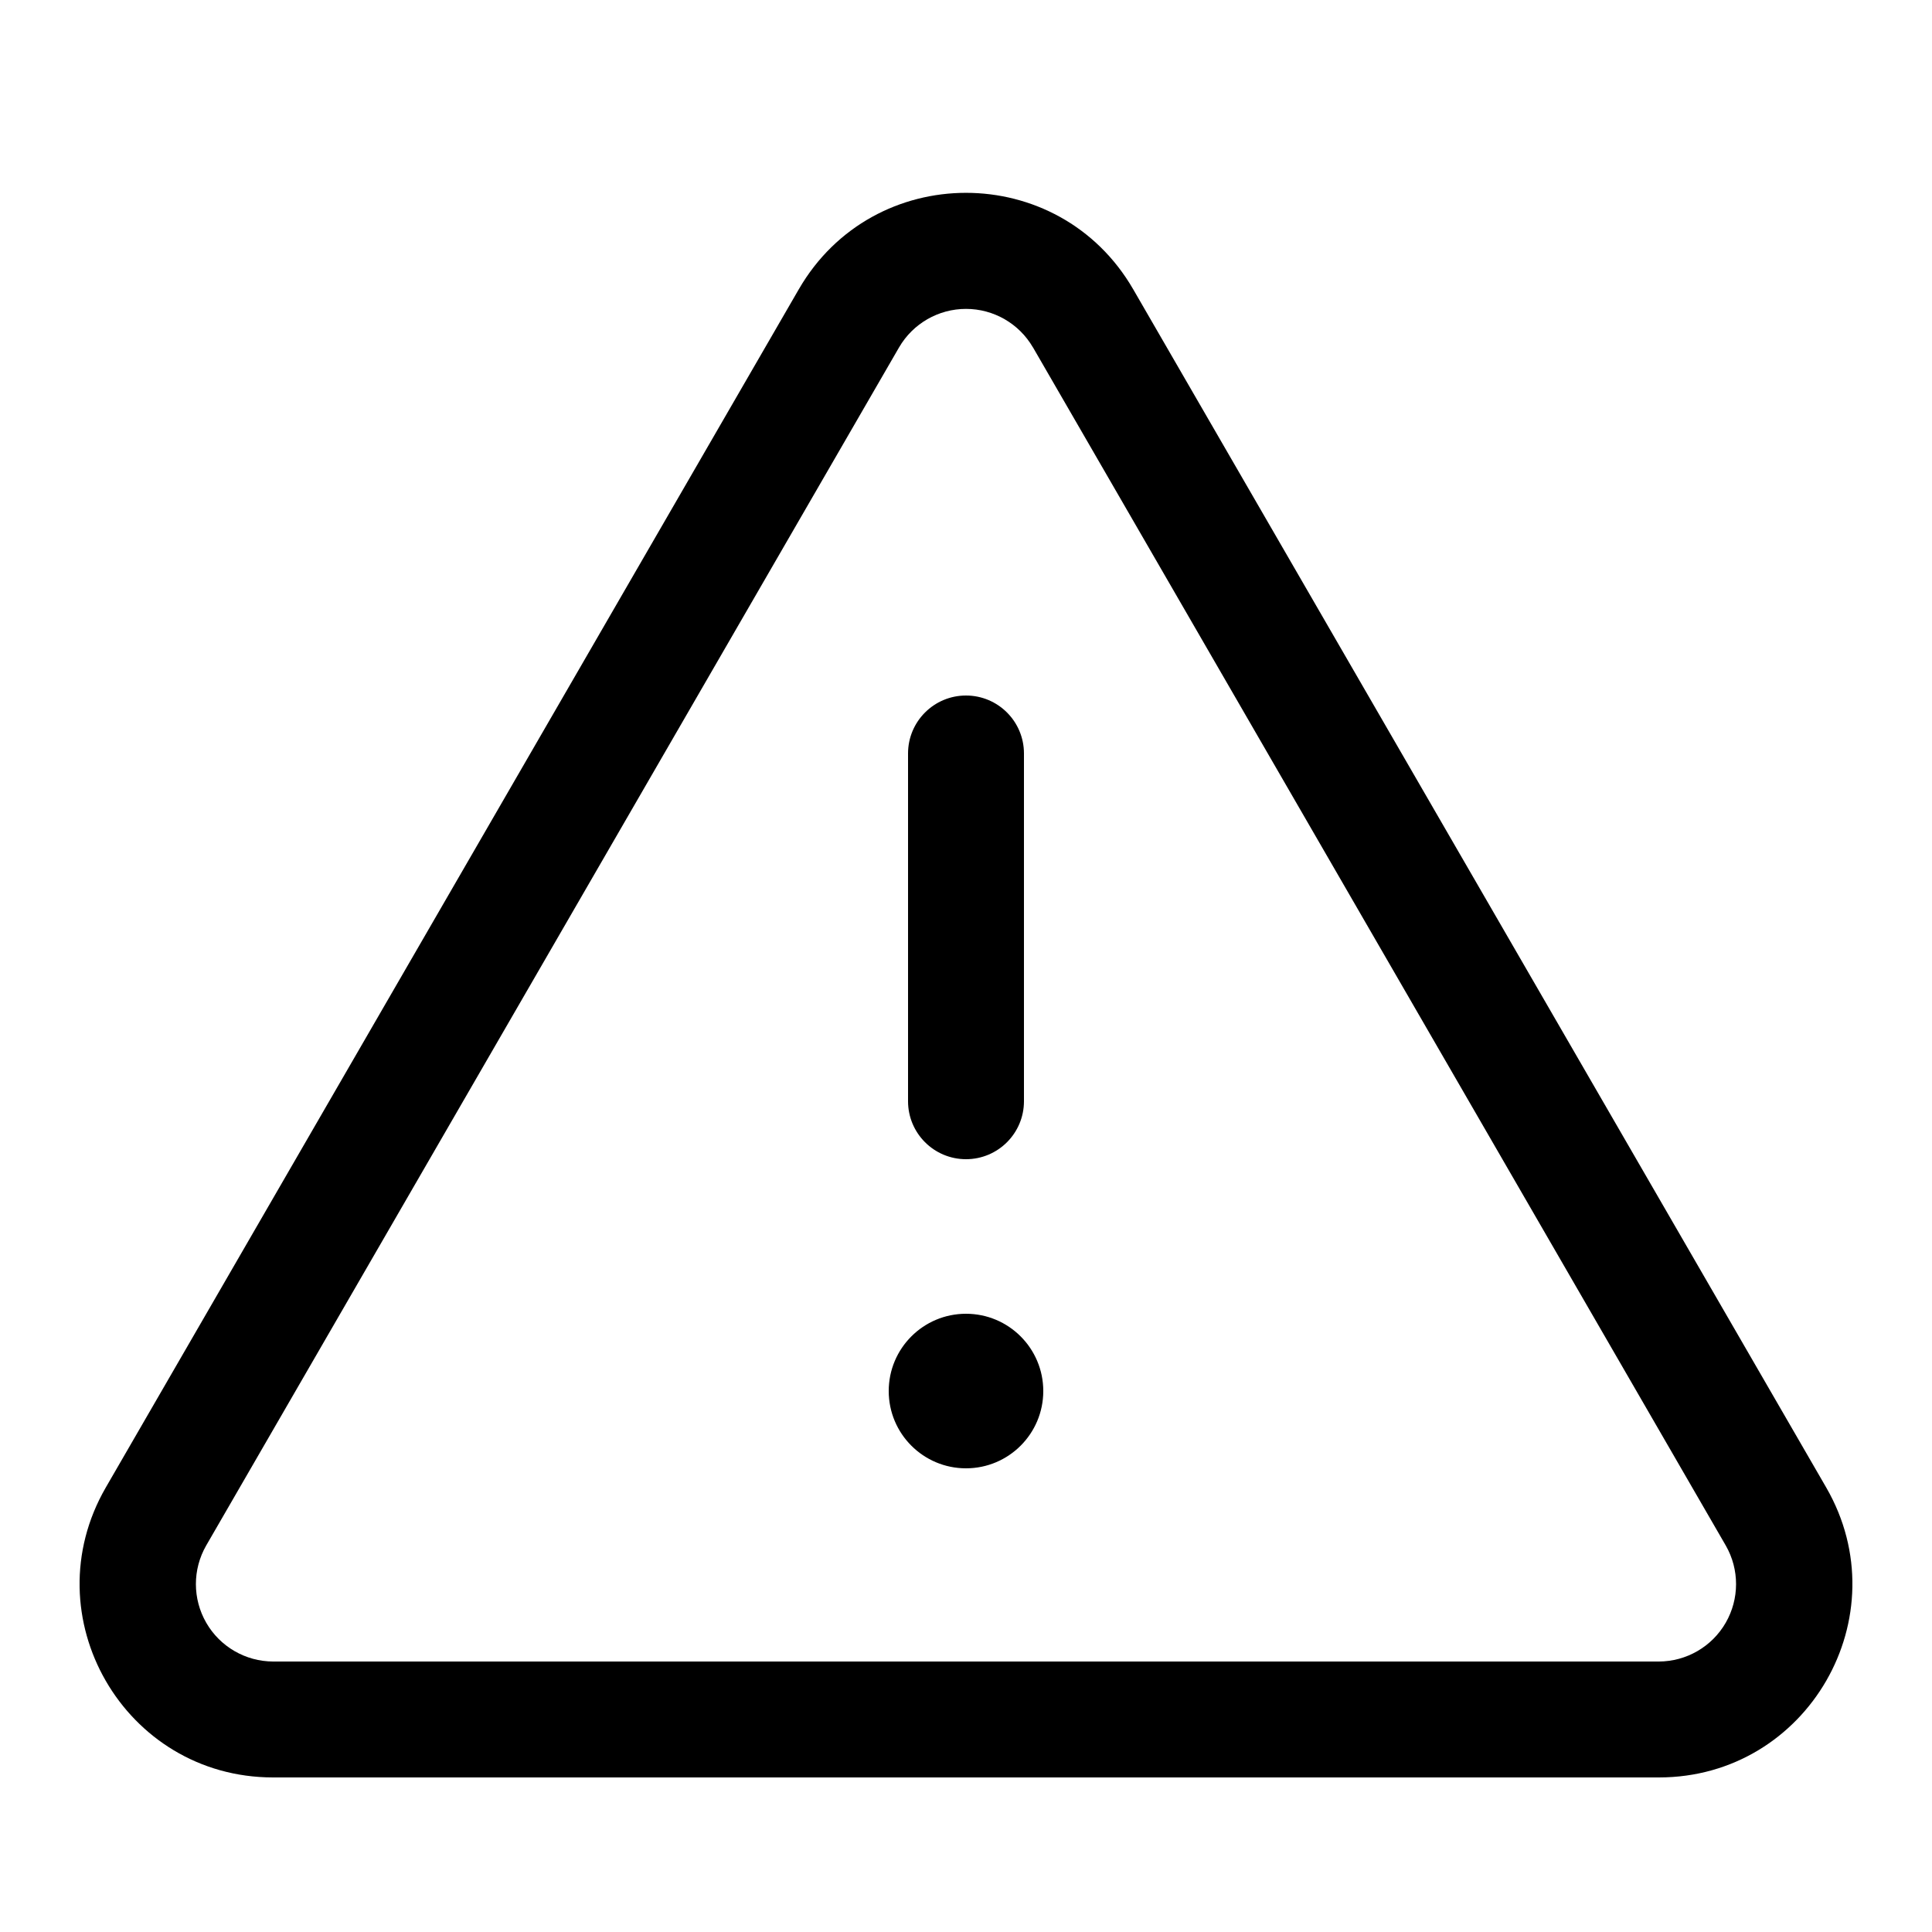
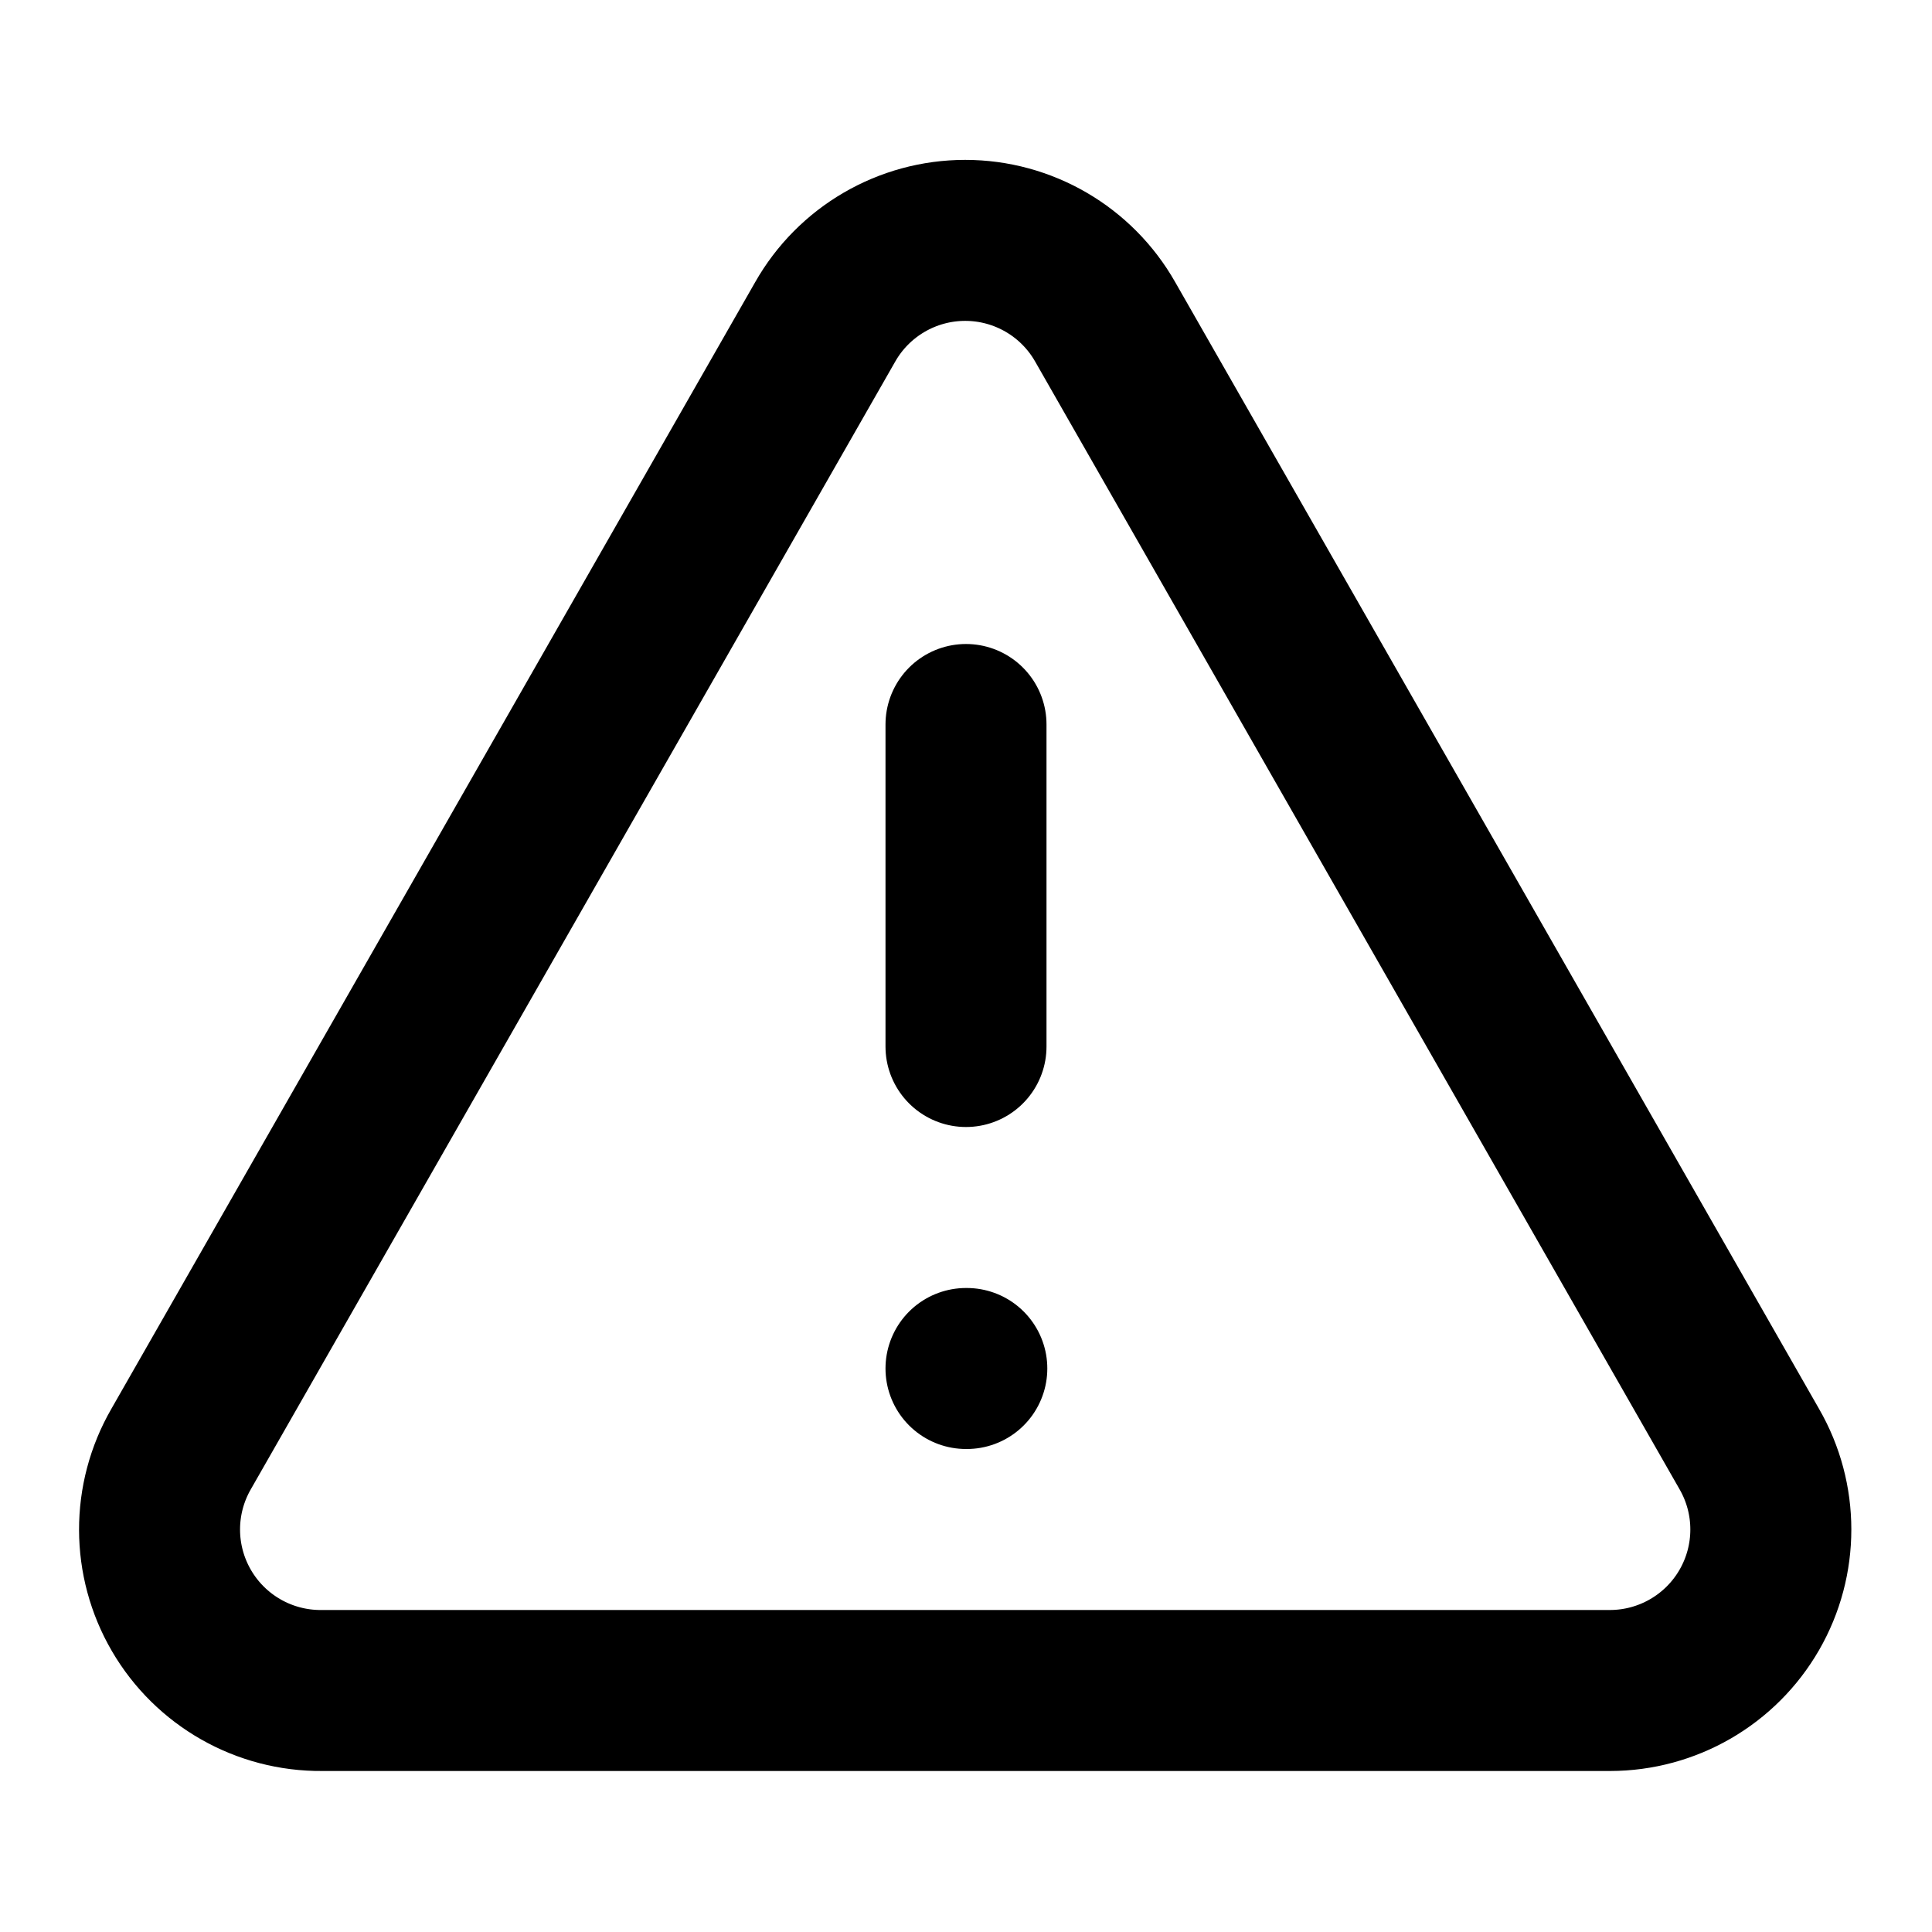
- <svg xmlns="http://www.w3.org/2000/svg" width="24" height="24" viewBox="-0.5 -0.5 25 25" fill="#000000">
-   <path d="M13 17.5a1 1 0 1 1-2 0 1 1 0 0 1 2 0Zm-.25-8.25a.75.75 0 0 0-1.5 0v4.5a.75.75 0 0 0 1.5 0v-4.5Z" />
-   <path d="M9.836 3.244c.963-1.665 3.365-1.665 4.328 0l8.967 15.504c.963 1.667-.24 3.752-2.165 3.752H3.034c-1.926 0-3.128-2.085-2.165-3.752Zm3.03.751a1.002 1.002 0 0 0-1.732 0L2.168 19.499A1.002 1.002 0 0 0 3.034 21h17.932a1.002 1.002 0 0 0 .866-1.5L12.866 3.994Z" />
+ <svg xmlns="http://www.w3.org/2000/svg" width="24" height="24" viewBox="0 0 24 24" fill="none" stroke="#000000" stroke-width="2" stroke-linecap="round" stroke-linejoin="round">
+   <path d="m21.73 18-8-14a2 2 0 0 0-3.48 0l-8 14A2 2 0 0 0 4 21h16a2 2 0 0 0 1.73-3" />
+   <path d="M12 9v4" />
+   <path d="M12 17h.01" />
</svg>
